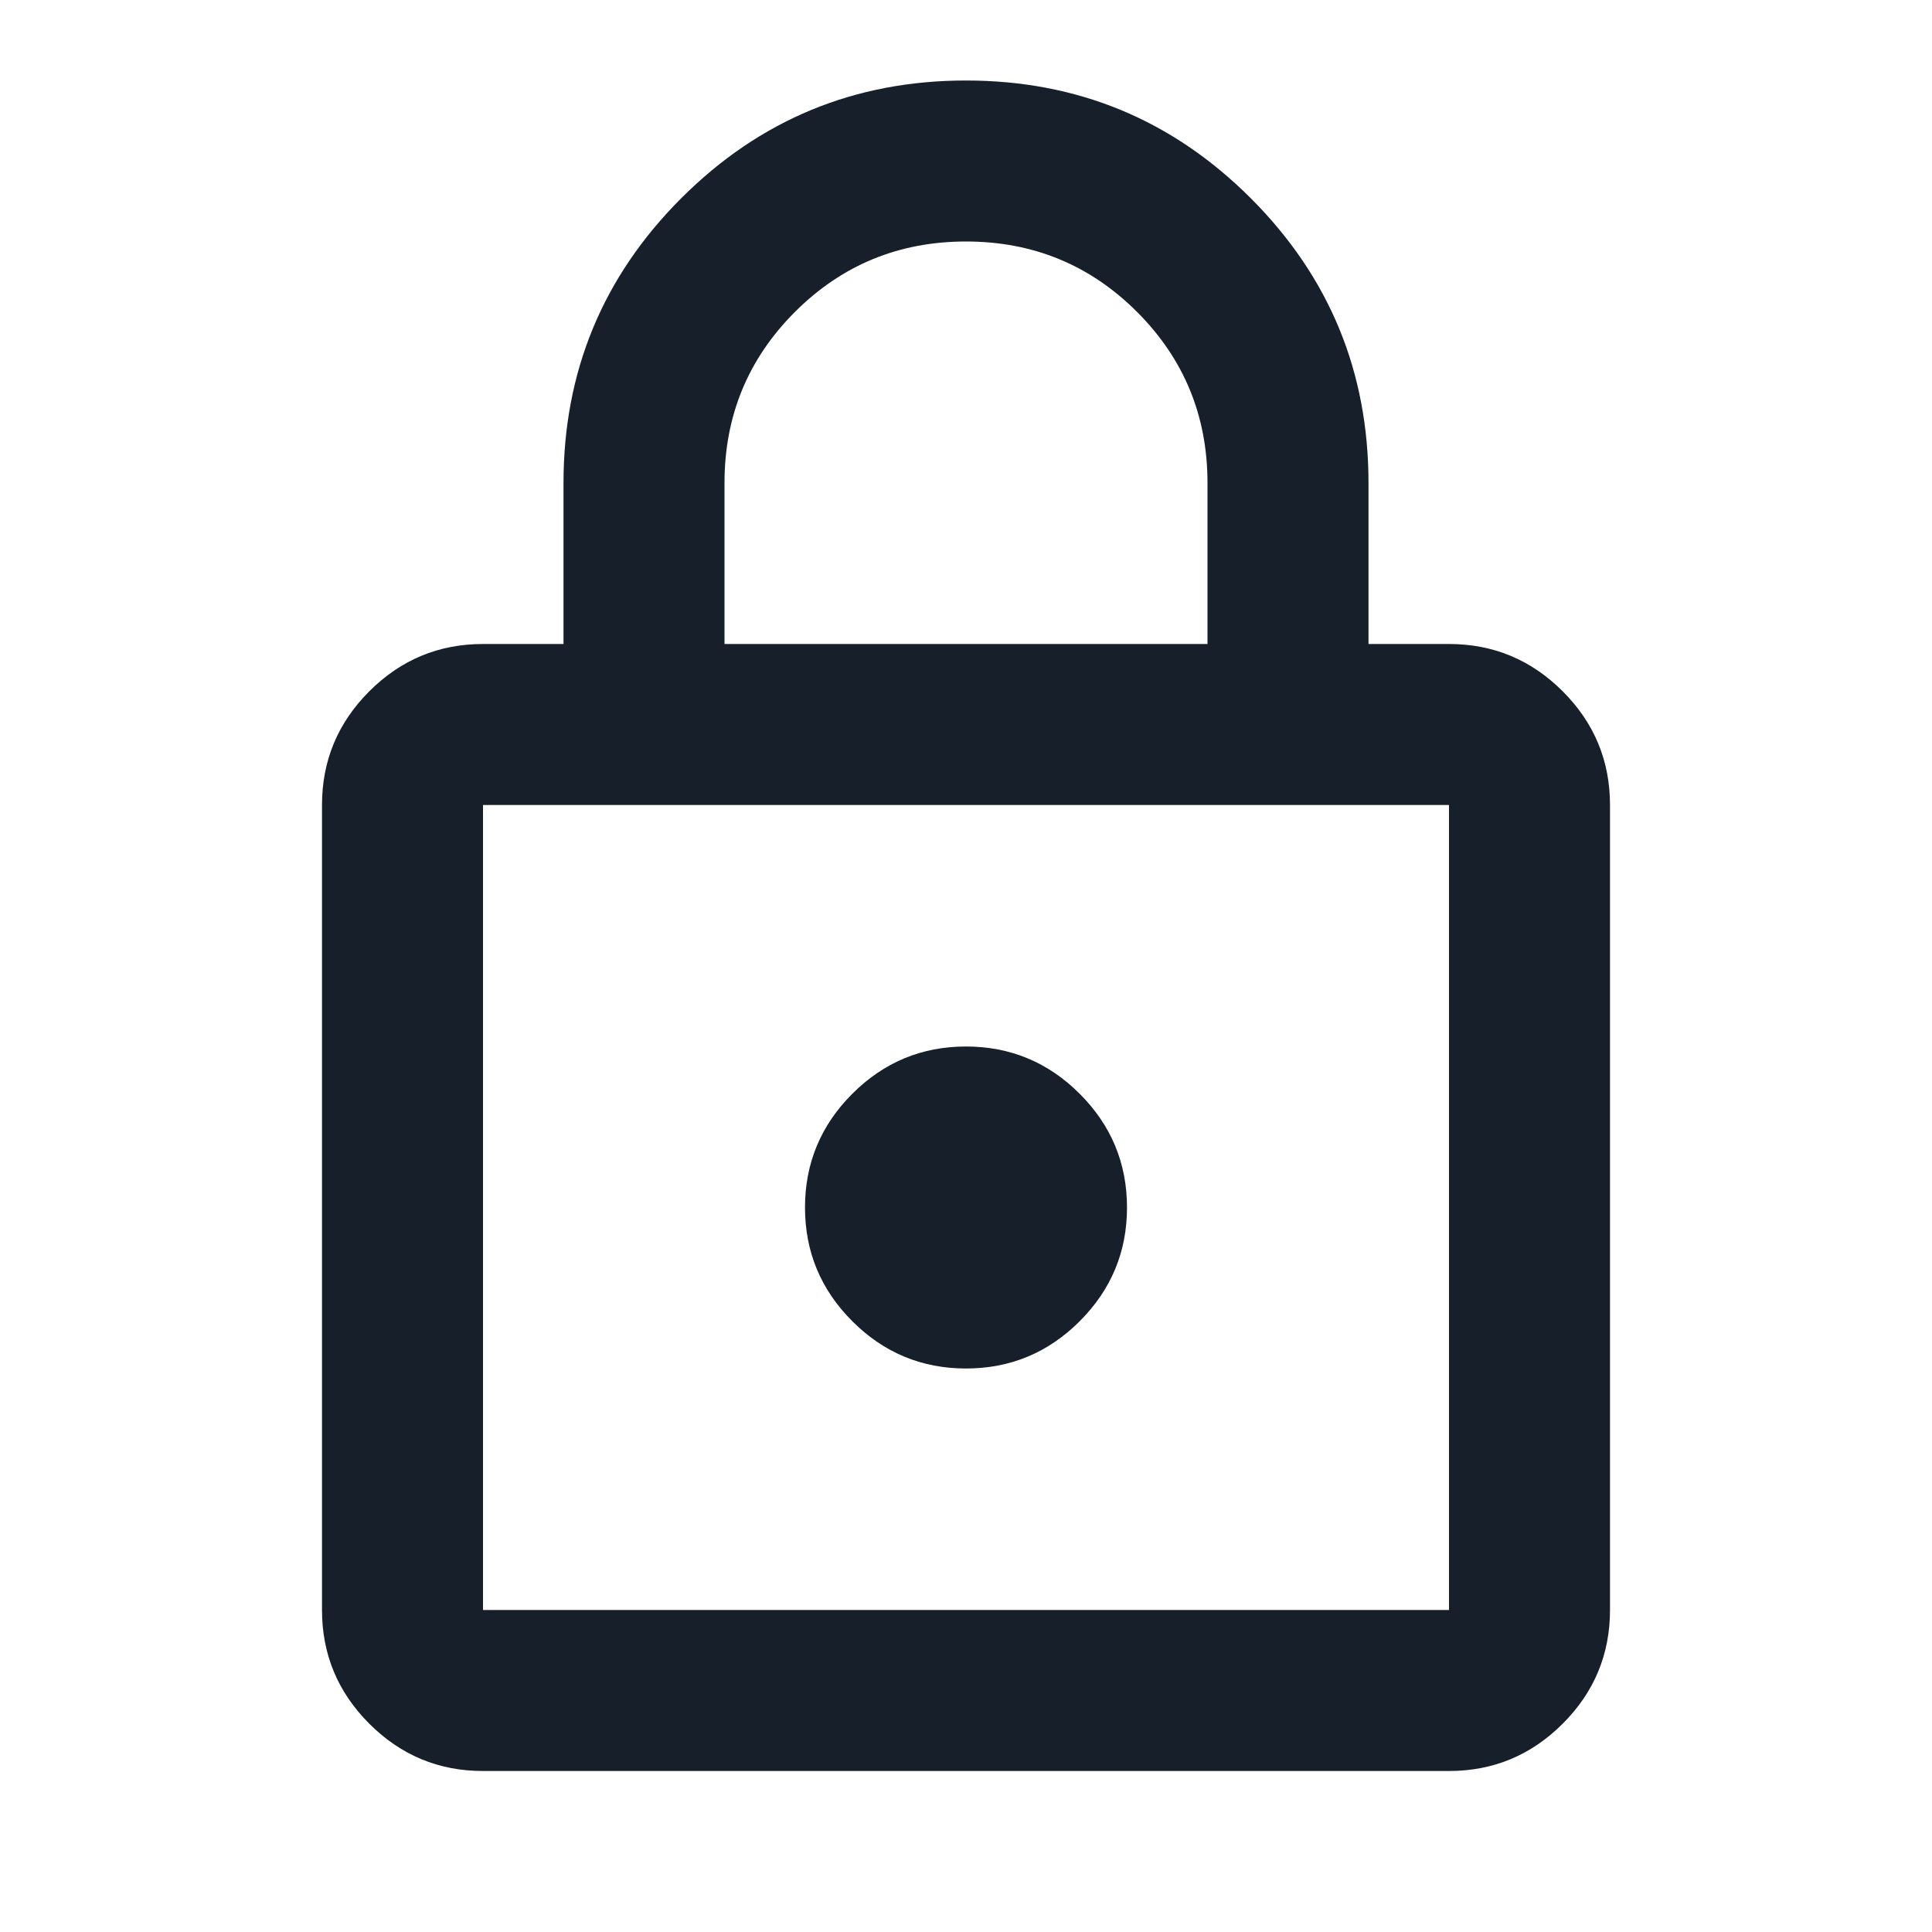
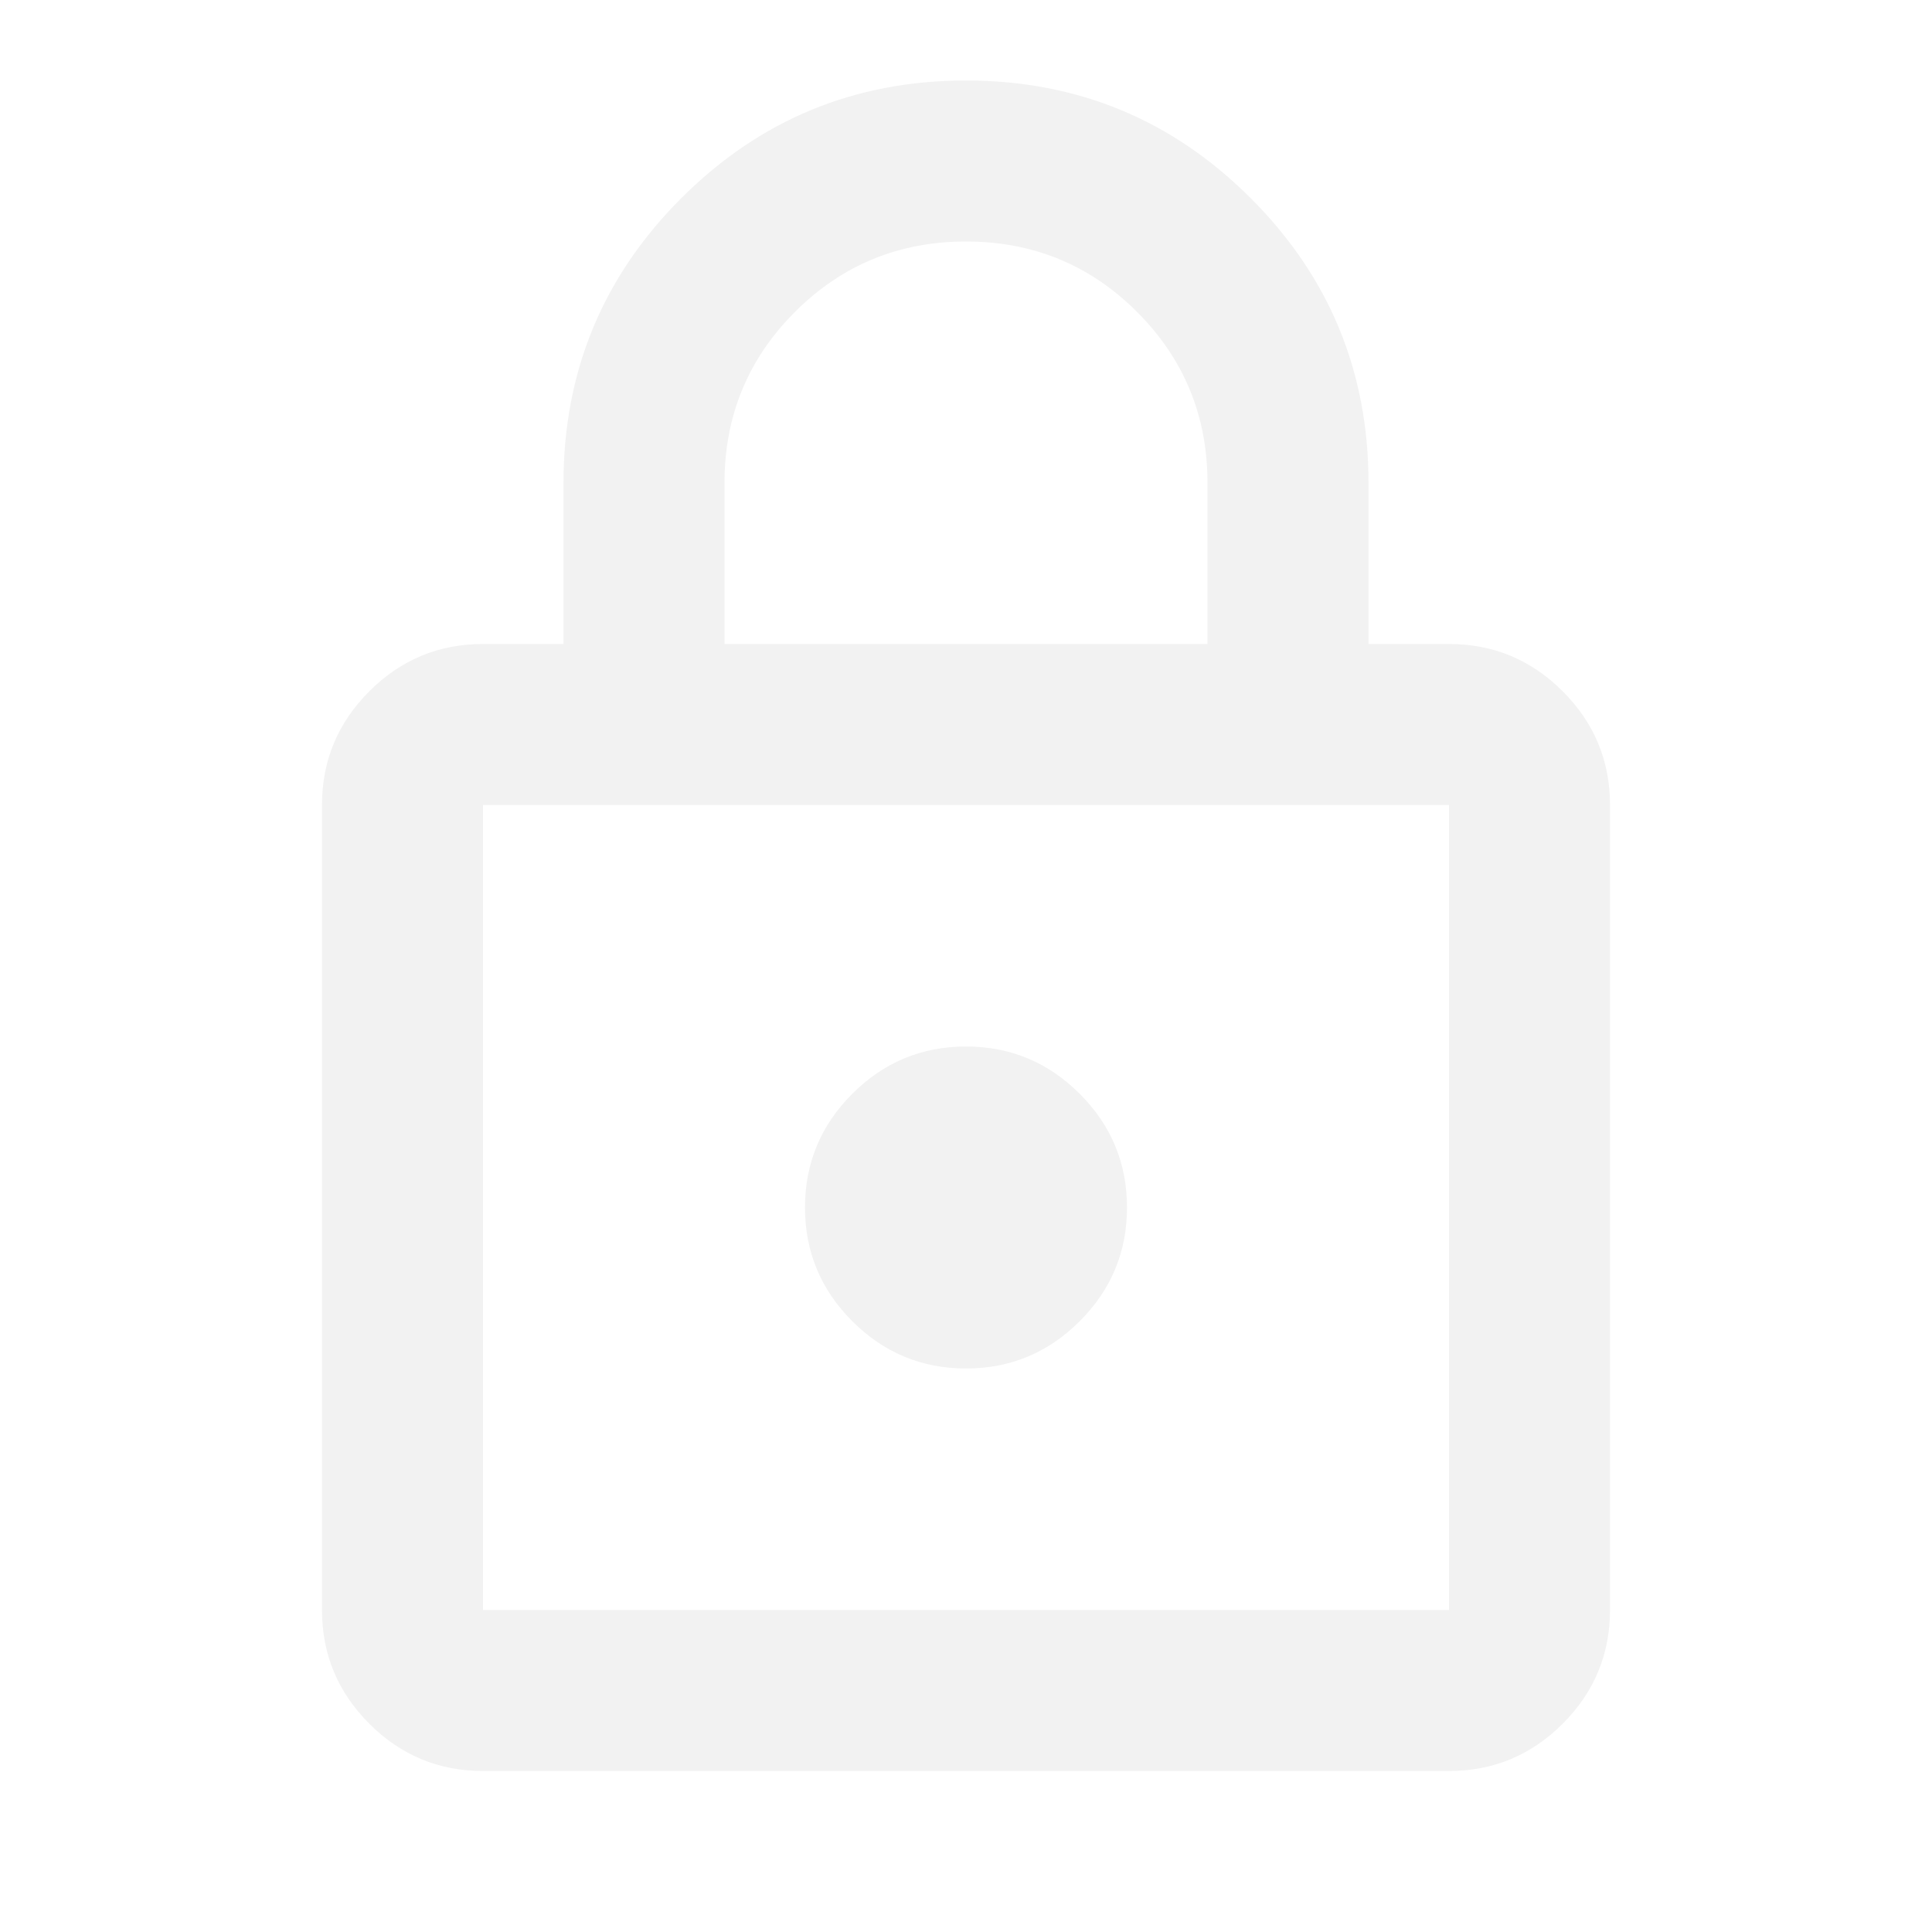
- <svg xmlns="http://www.w3.org/2000/svg" height="24px" viewBox="0 -960 960 960" width="24px" fill="#17202A">
+ <svg xmlns="http://www.w3.org/2000/svg" height="24px" viewBox="0 -960 960 960" width="24px" fill="#F2F2F2">
  <path d="M240-80q-33 0-56.5-23.5T160-160v-400q0-33 23.5-56.5T240-640h40v-80q0-83 58.5-141.5T480-920q83 0 141.5 58.5T680-720v80h40q33 0 56.5 23.5T800-560v400q0 33-23.5 56.5T720-80H240Zm0-80h480v-400H240v400Zm240-120q33 0 56.5-23.5T560-360q0-33-23.5-56.5T480-440q-33 0-56.5 23.5T400-360q0 33 23.5 56.5T480-280ZM360-640h240v-80q0-50-35-85t-85-35q-50 0-85 35t-35 85v80ZM240-160v-400 400Z" />
</svg>
